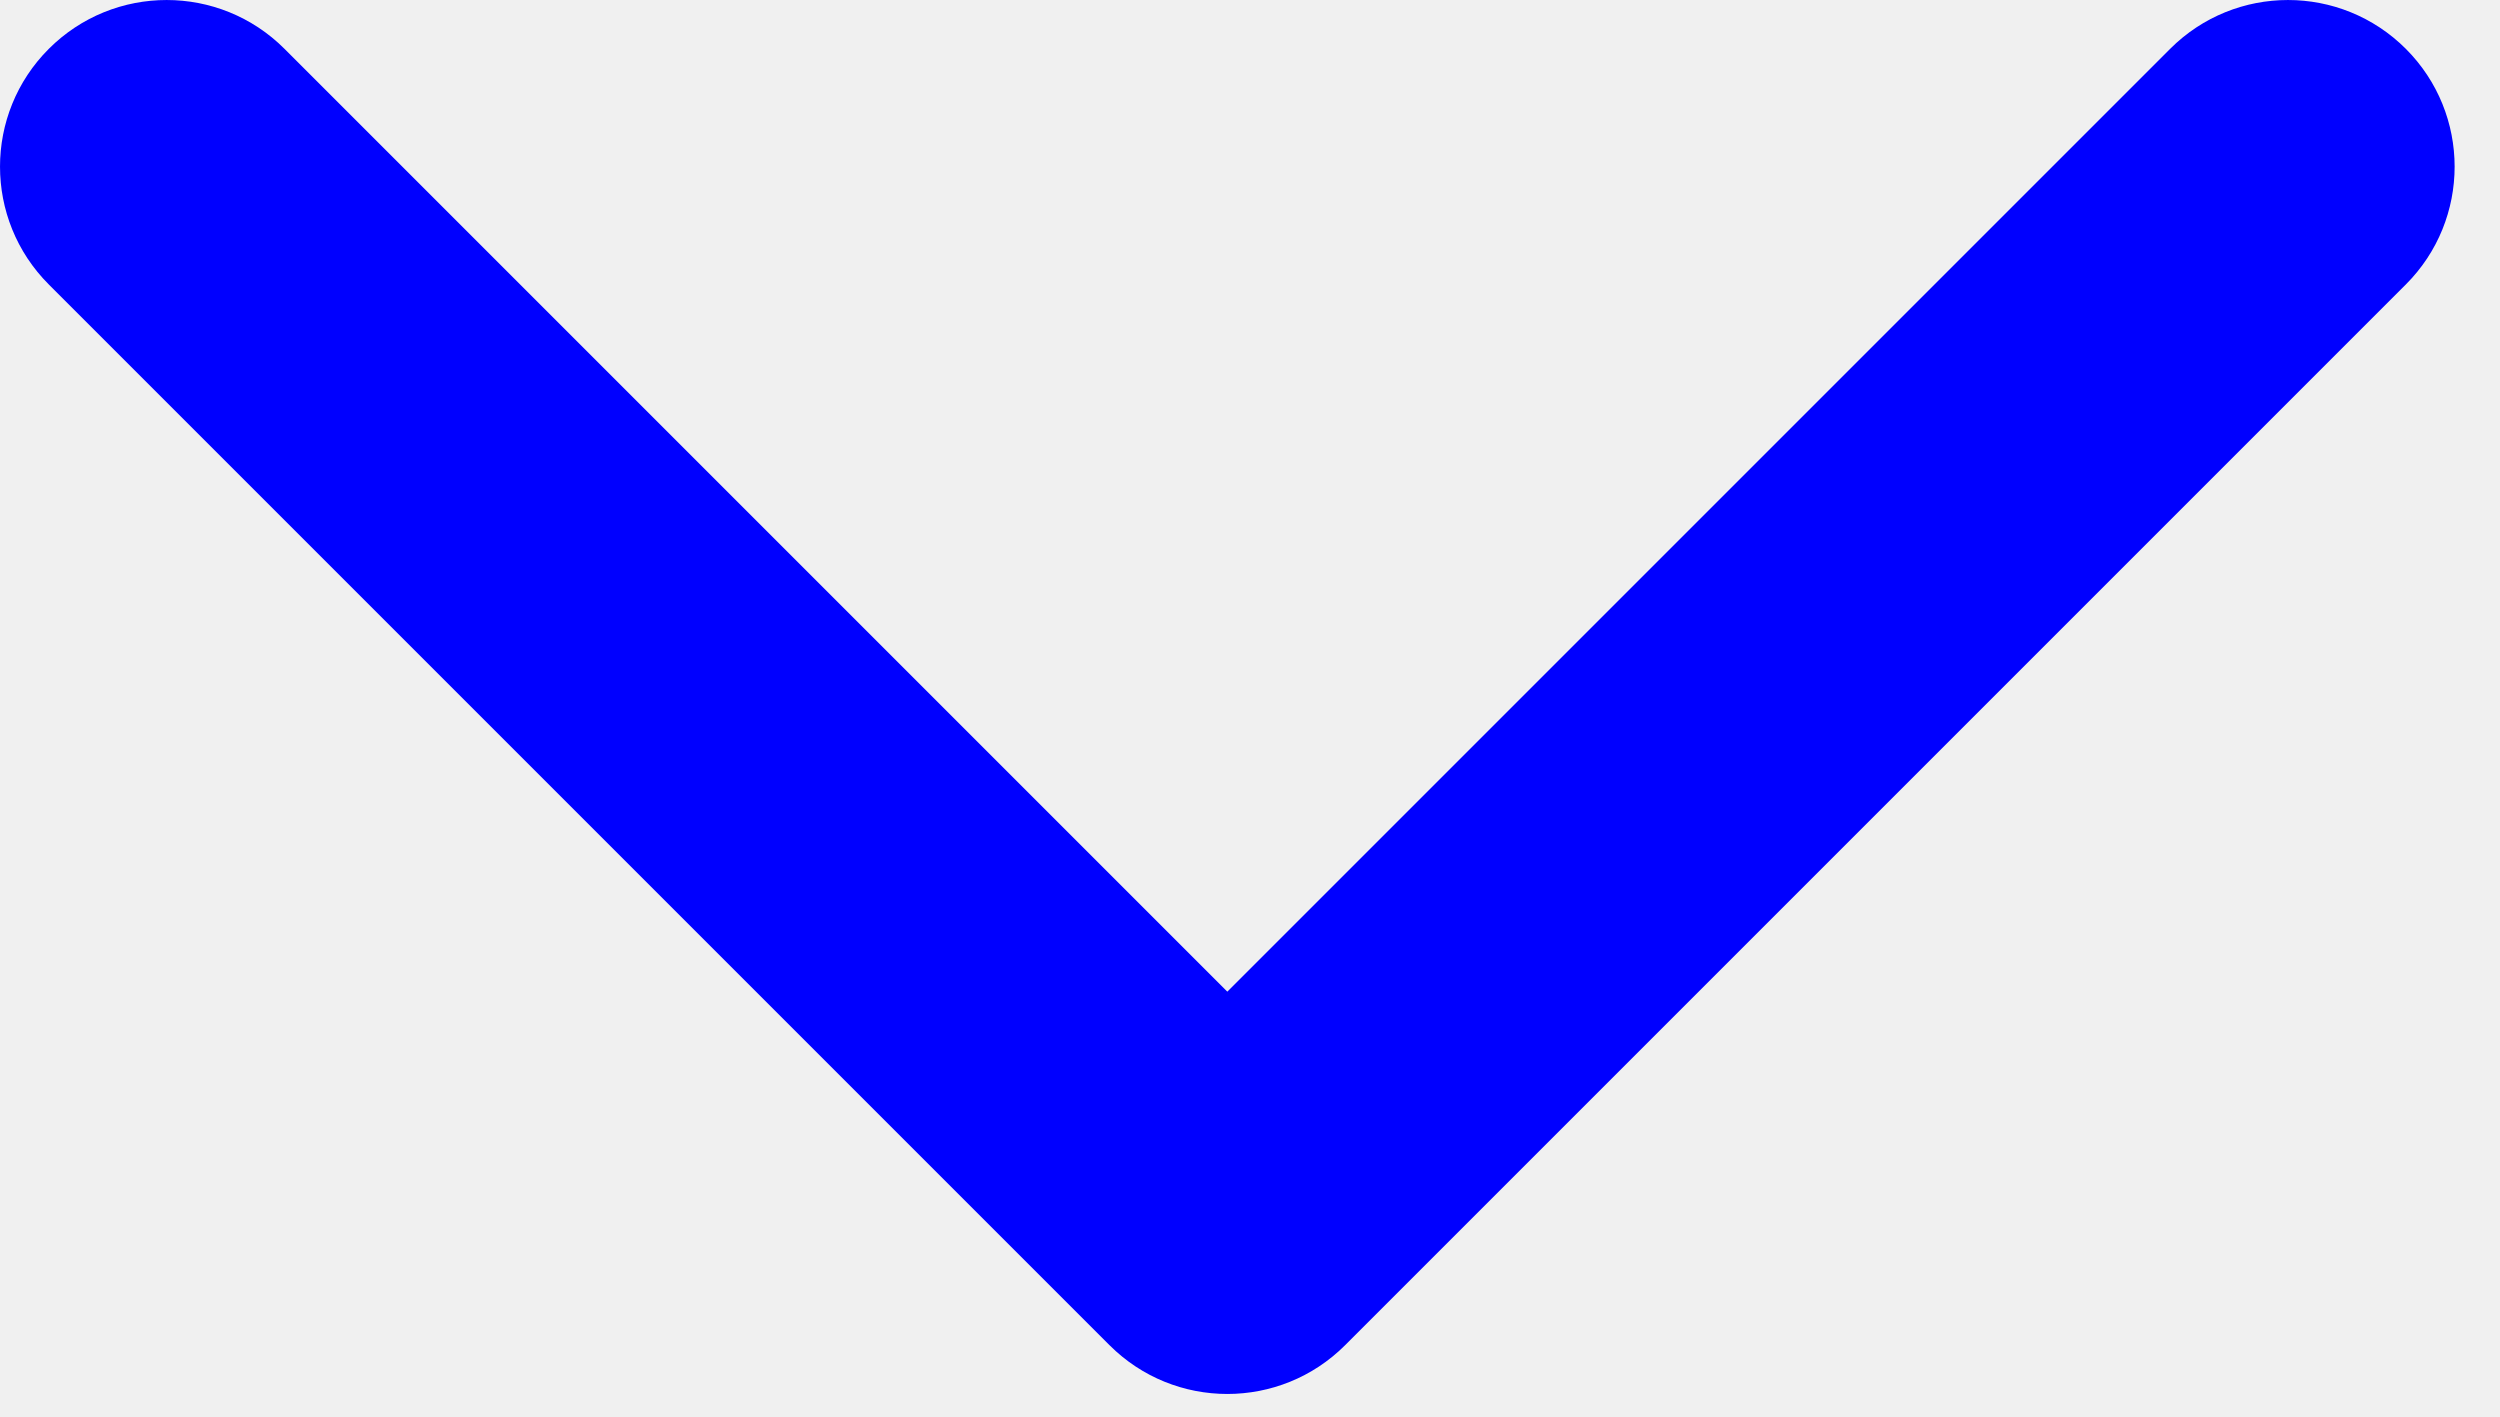
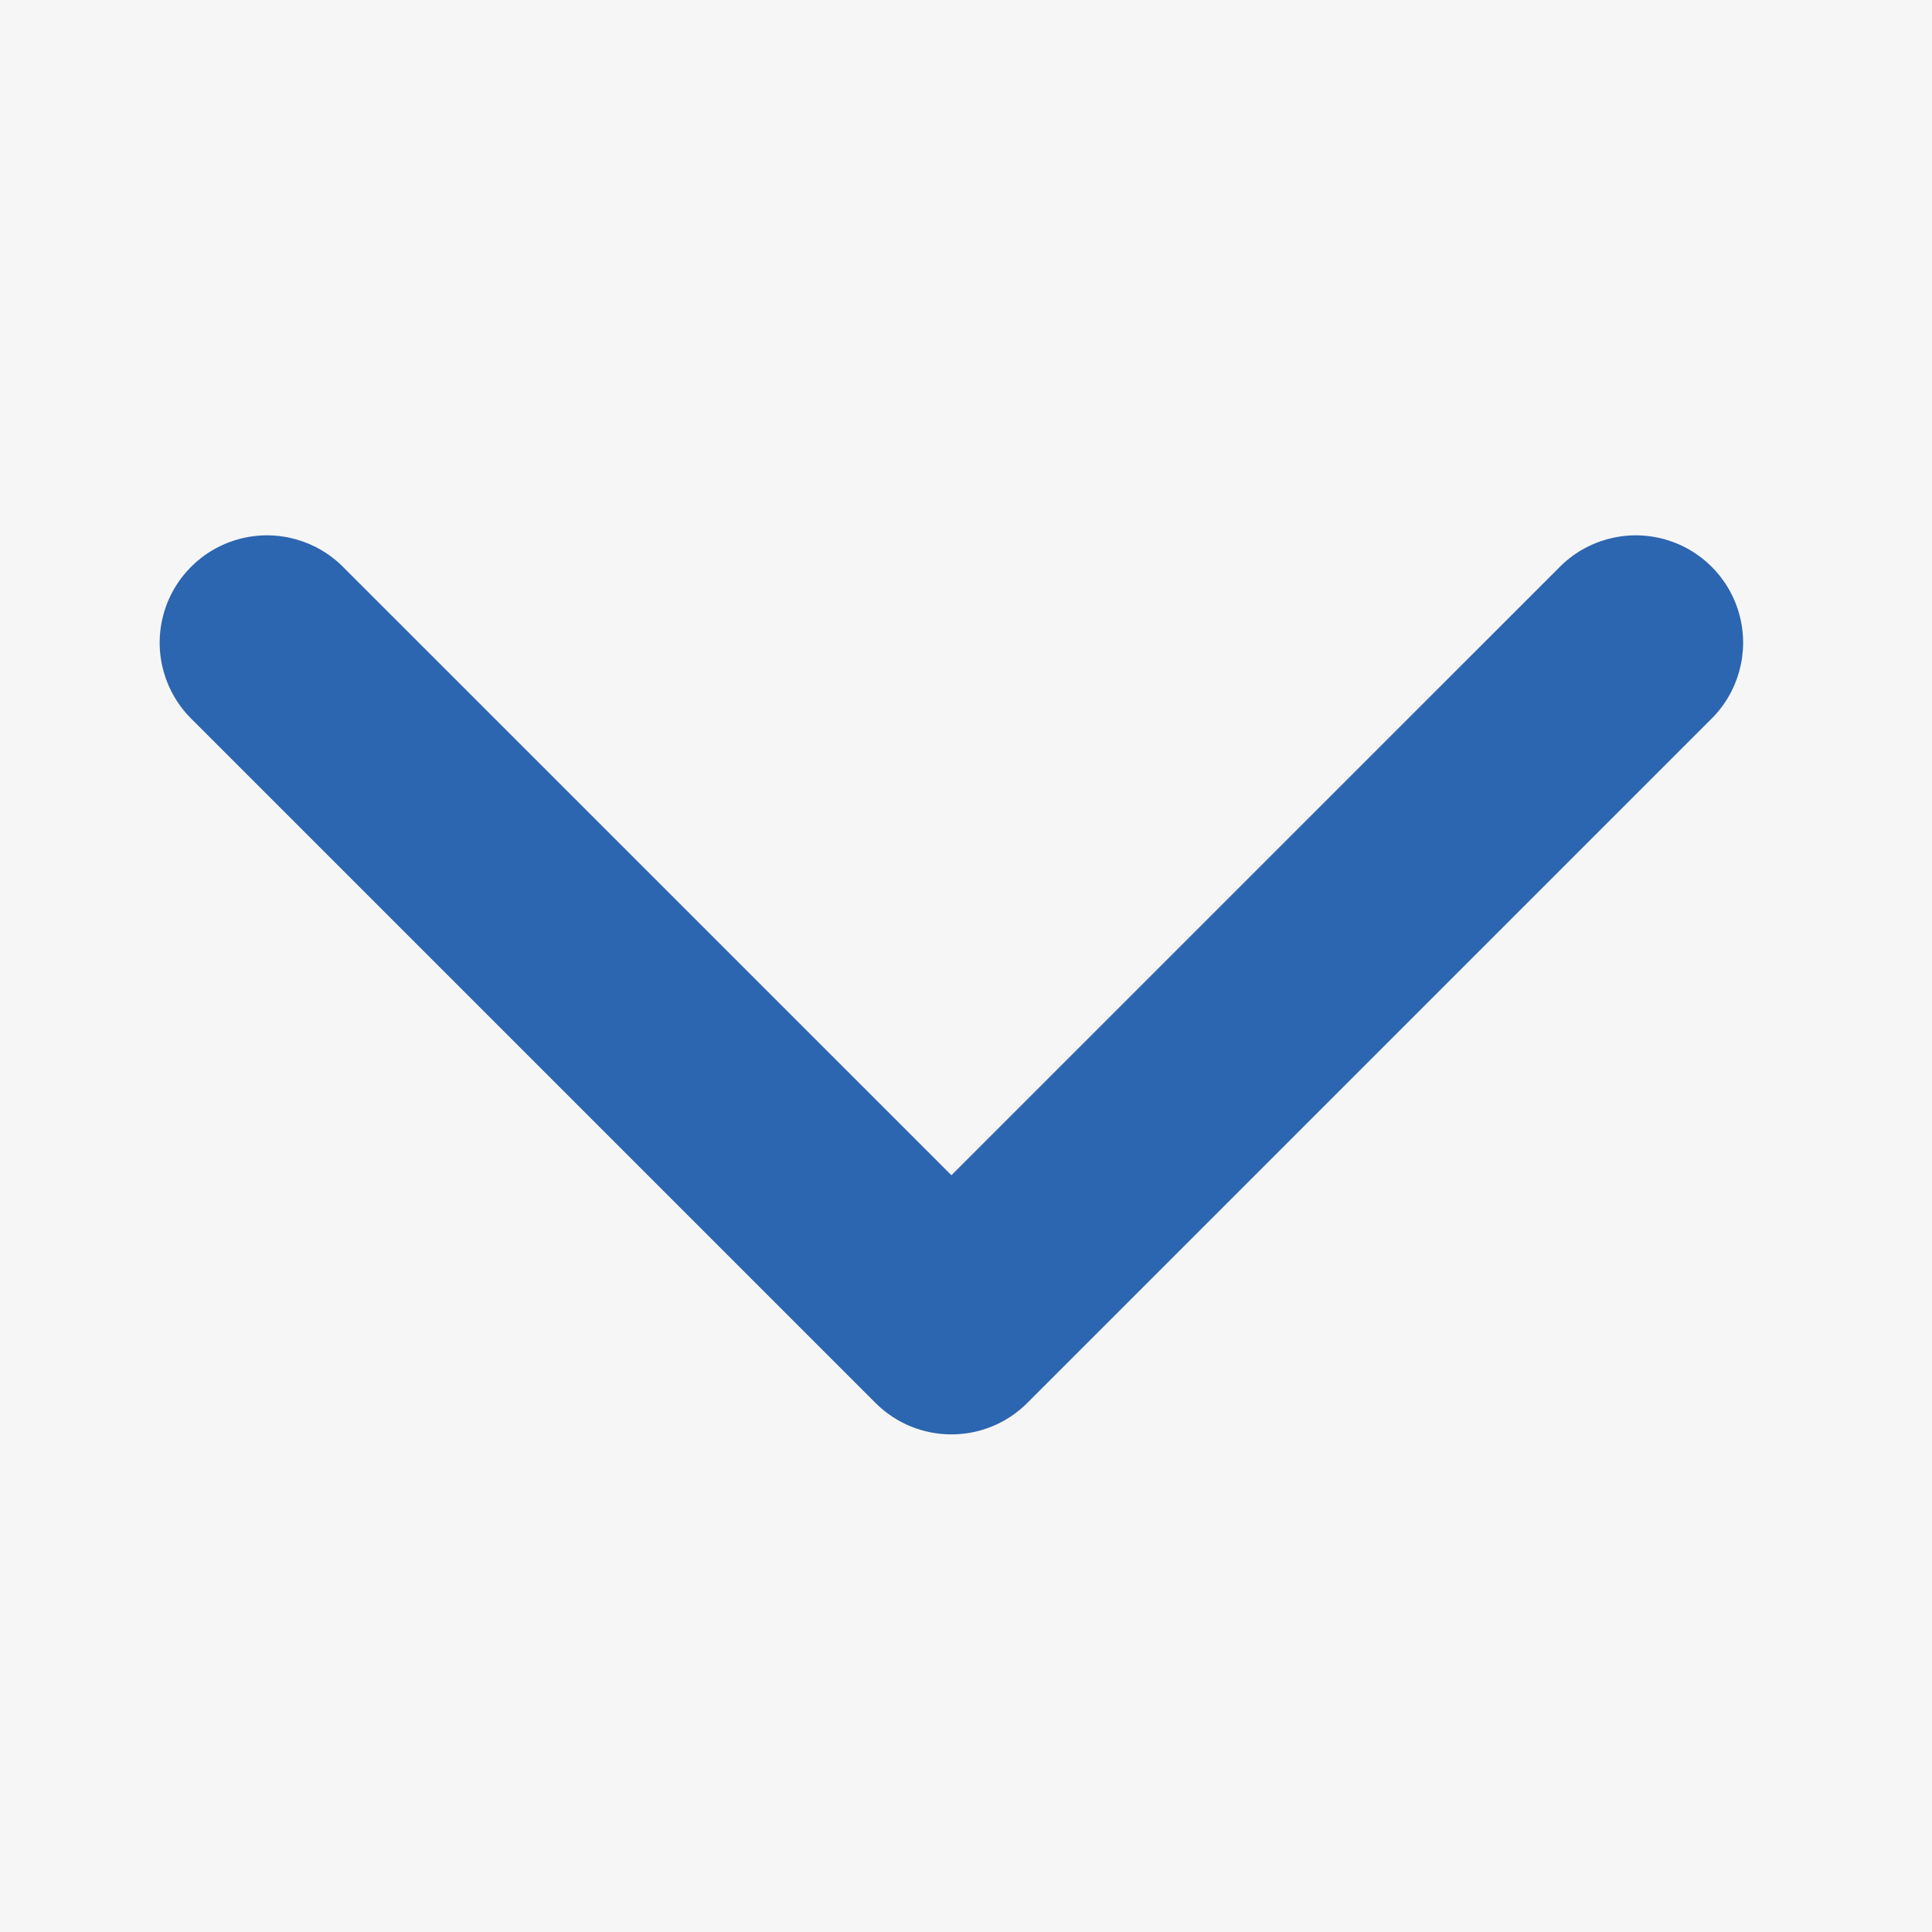
- <svg xmlns="http://www.w3.org/2000/svg" width="30px" height="17px" viewBox="0 0 30 17" version="1.1">
-   <defs />
-   <g id="Page-1" stroke="none" stroke-width="1" fill="none" fill-rule="evenodd">
-     <g id="arrow-white" transform="translate(-3, -10)" fill-rule="nonzero" fill="#0000FF">
-       <g id="Symbols">
-         <g id="button-/-arrow-down-blue">
-           <path d="M16.314,10.586 L3.586,23.314 C2.805,24.095 2.805,25.361 3.586,26.142 C4.367,26.923 5.633,26.923 6.414,26.142 L17.728,14.828 L29.042,26.142 C29.823,26.923 31.089,26.923 31.87,26.142 C32.651,25.361 32.651,24.095 31.87,23.314 L19.142,10.586 C18.361,9.805 17.095,9.805 16.314,10.586 Z" id="path0_stroke-copy-3" transform="translate(17.72792, 18.36396) rotate(-180) translate(-17.72792, -18.36396) " />
-         </g>
-       </g>
-     </g>
+ <svg xmlns="http://www.w3.org/2000/svg" width="36" height="36" viewBox="0 0 36 36">
+   <g fill="none" fill-rule="evenodd">
+     <path fill="#FFF" d="M0 0h36v36H0z" opacity=".4" />
+     <path fill="#2C65B0" d="M19.142 26.142a2 2 0 0 1-2.828 0L3.586 13.414a2 2 0 1 1 2.828-2.828l11.314 11.313 11.314-11.313a2 2 0 1 1 2.828 2.828L19.142 26.142z" />
  </g>
</svg>
